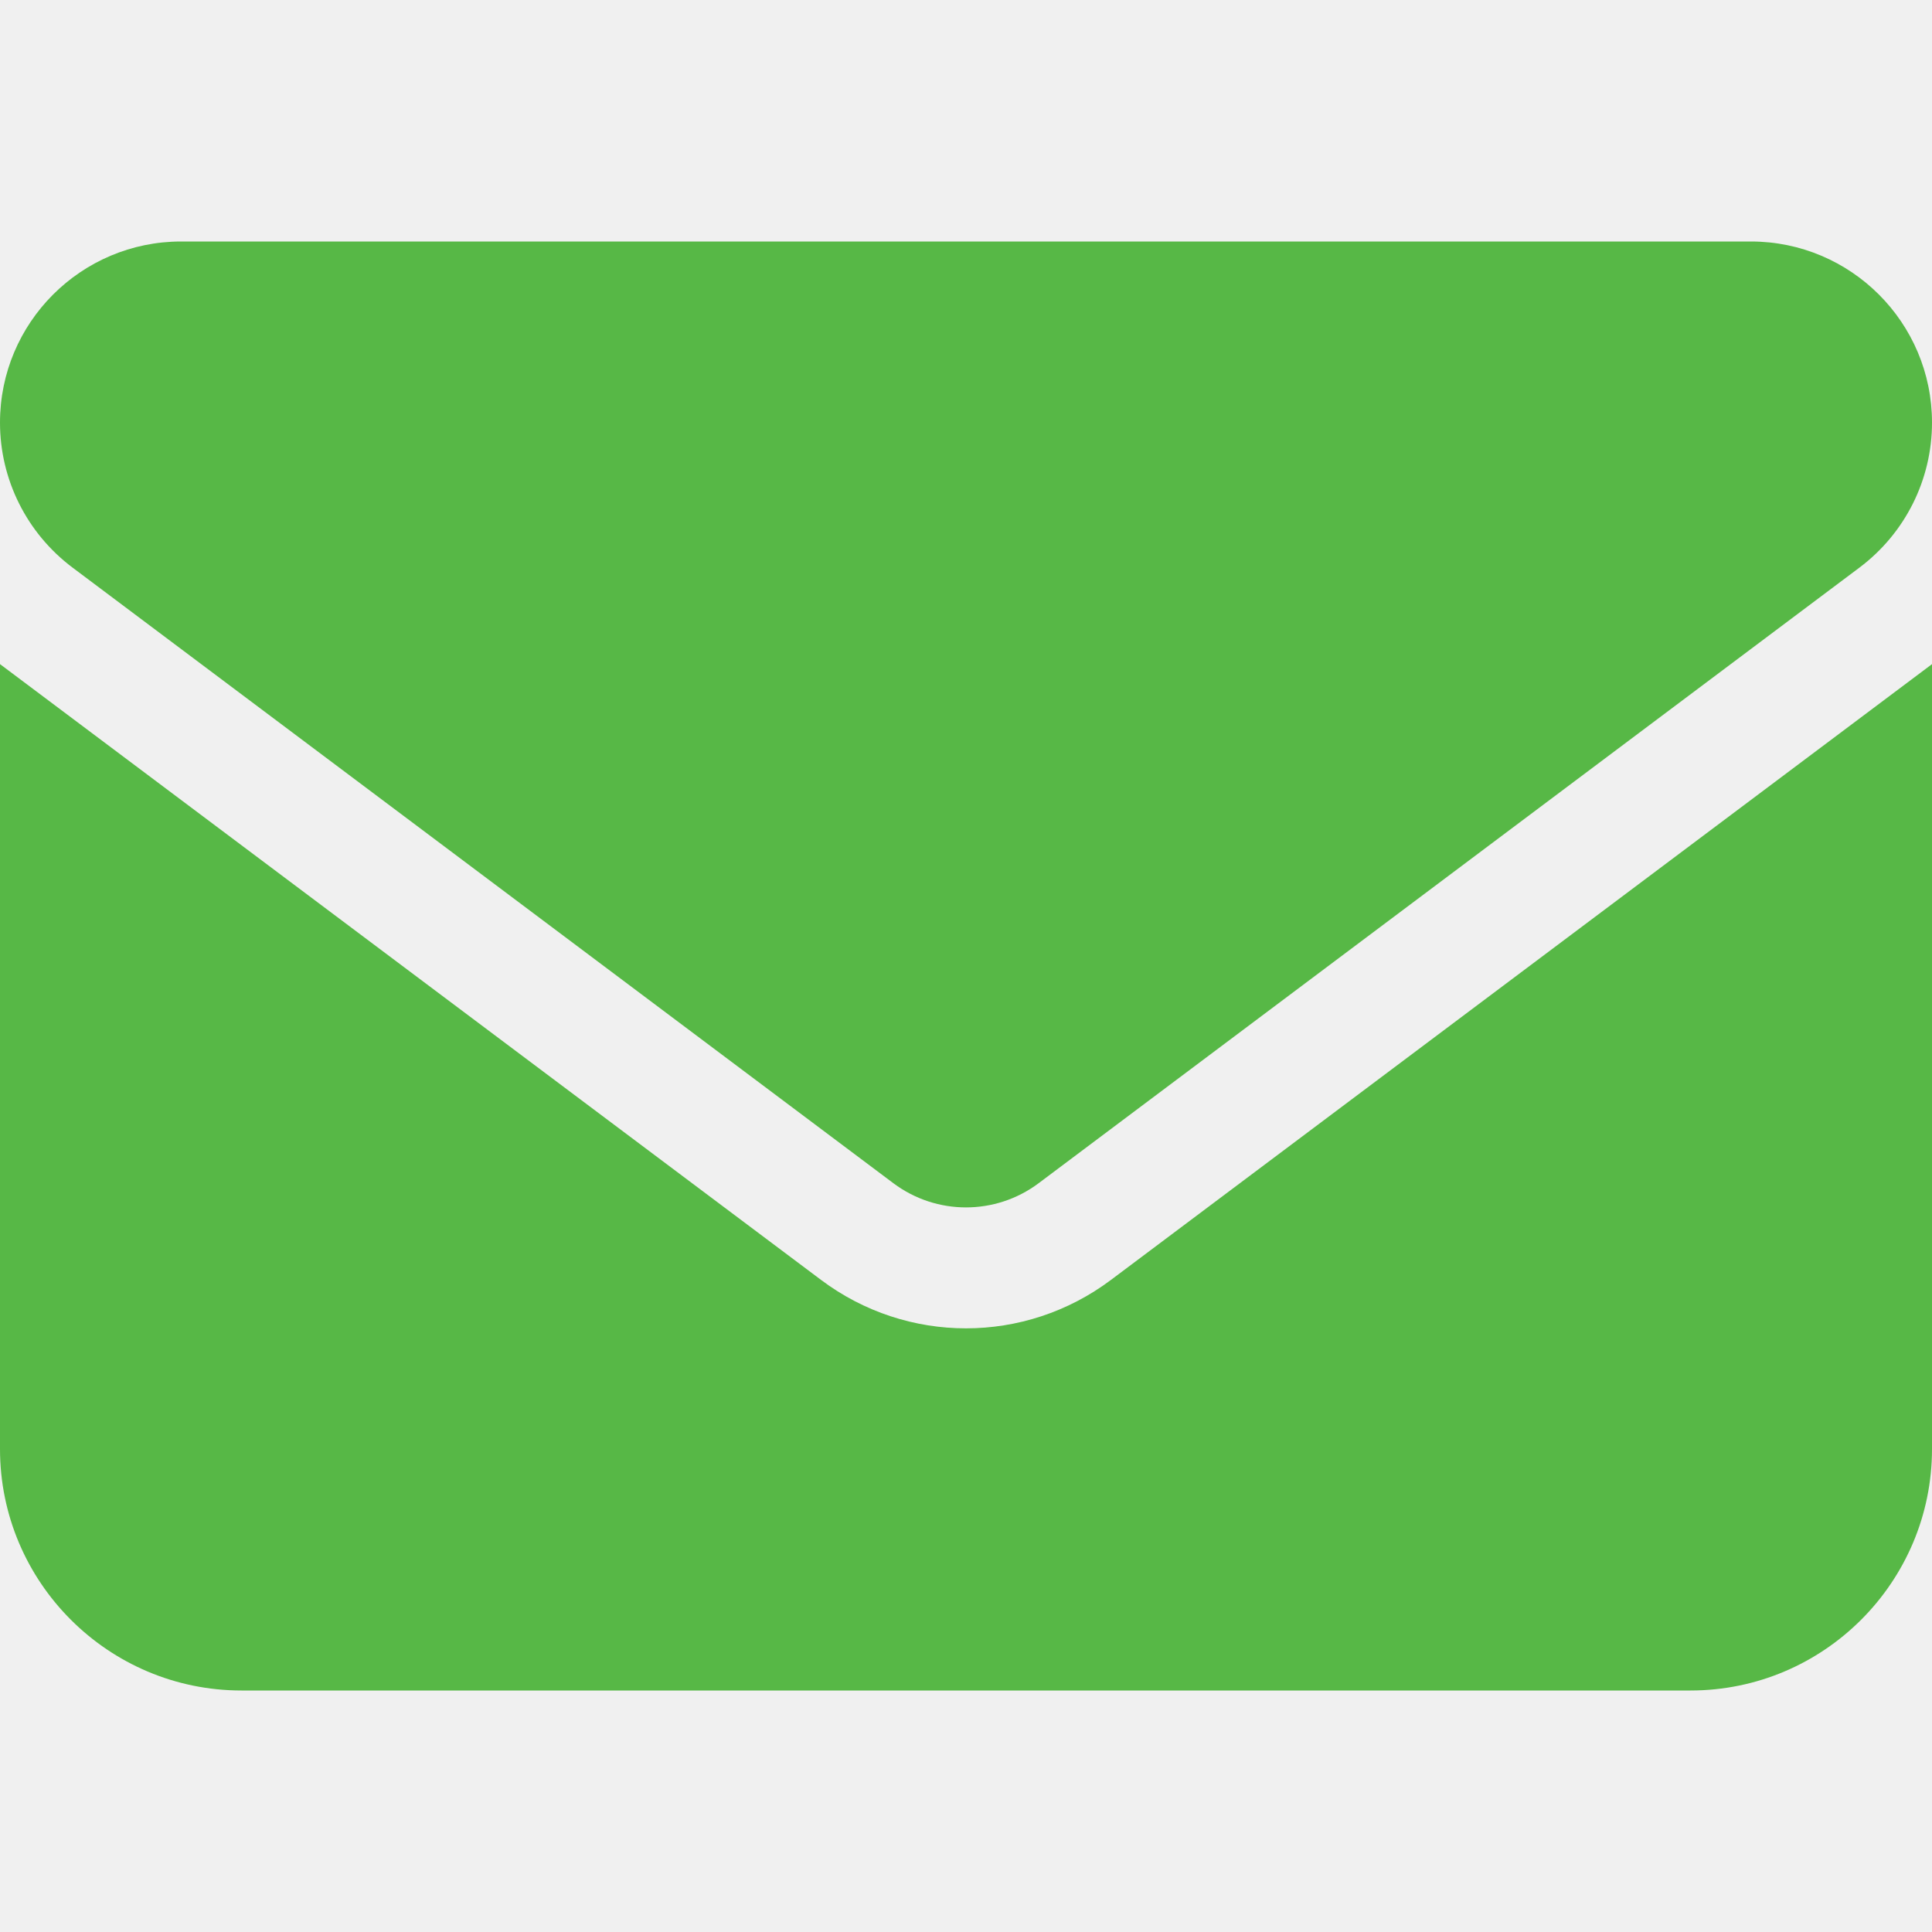
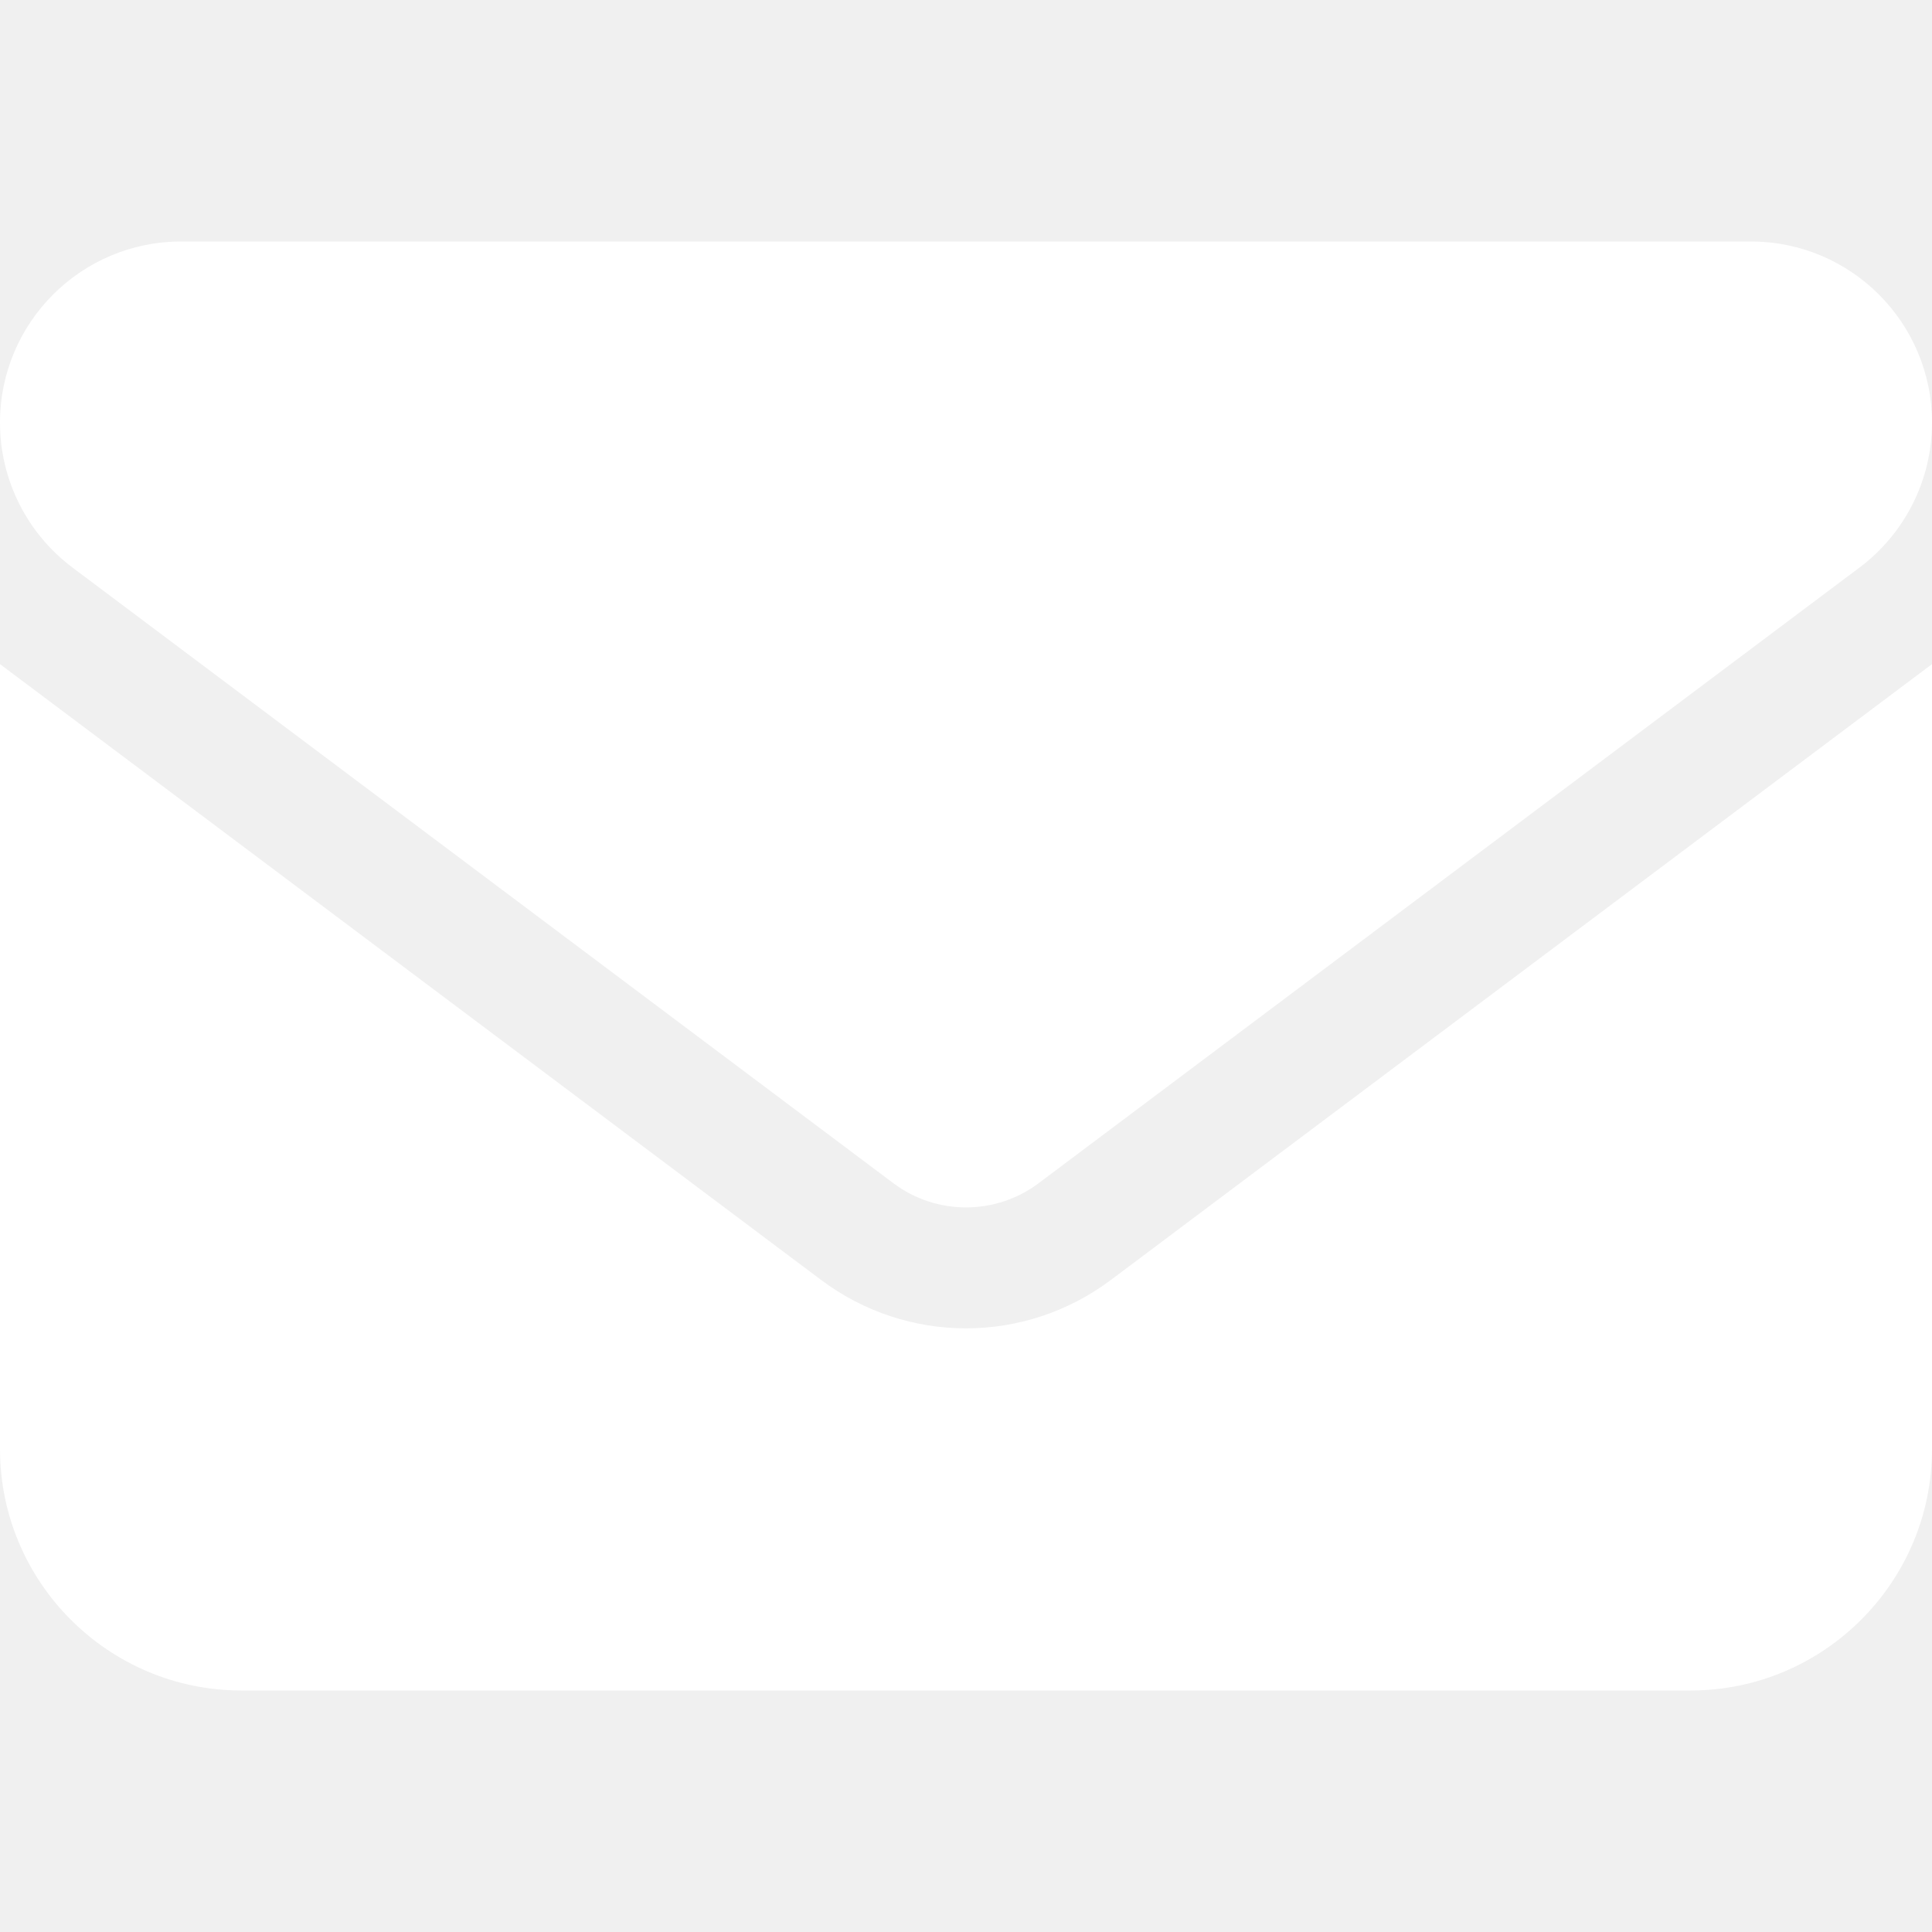
- <svg xmlns="http://www.w3.org/2000/svg" viewBox="0 0 512 512">
-   <path fill="#57B846" d="M48 64C21.5 64 0 85.5 0 112c0 15.1 7.1 29.3 19.2 38.4L236.8 313.6c11.4 8.5 27 8.5 38.4 0L492.8 150.4c12.1-9.1 19.2-23.3 19.2-38.4c0-26.5-21.5-48-48-48H48zM0 176V384c0 35.3 28.7 64 64 64H448c35.3 0 64-28.7 64-64V176L294.4 339.2c-22.8 17.1-54 17.1-76.8 0L0 176z" />
+ <svg xmlns="http://www.w3.org/2000/svg" viewBox="0 0 512 512" fill="#ffffff">
+   <path d="M48 64C21.5 64 0 85.5 0 112c0 15.1 7.1 29.3 19.2 38.4L236.8 313.6c11.4 8.5 27 8.5 38.4 0L492.8 150.4c12.1-9.1 19.2-23.3 19.2-38.4c0-26.5-21.5-48-48-48H48zM0 176V384c0 35.3 28.7 64 64 64H448c35.3 0 64-28.7 64-64V176L294.4 339.2c-22.8 17.1-54 17.1-76.8 0L0 176z" />
</svg>
